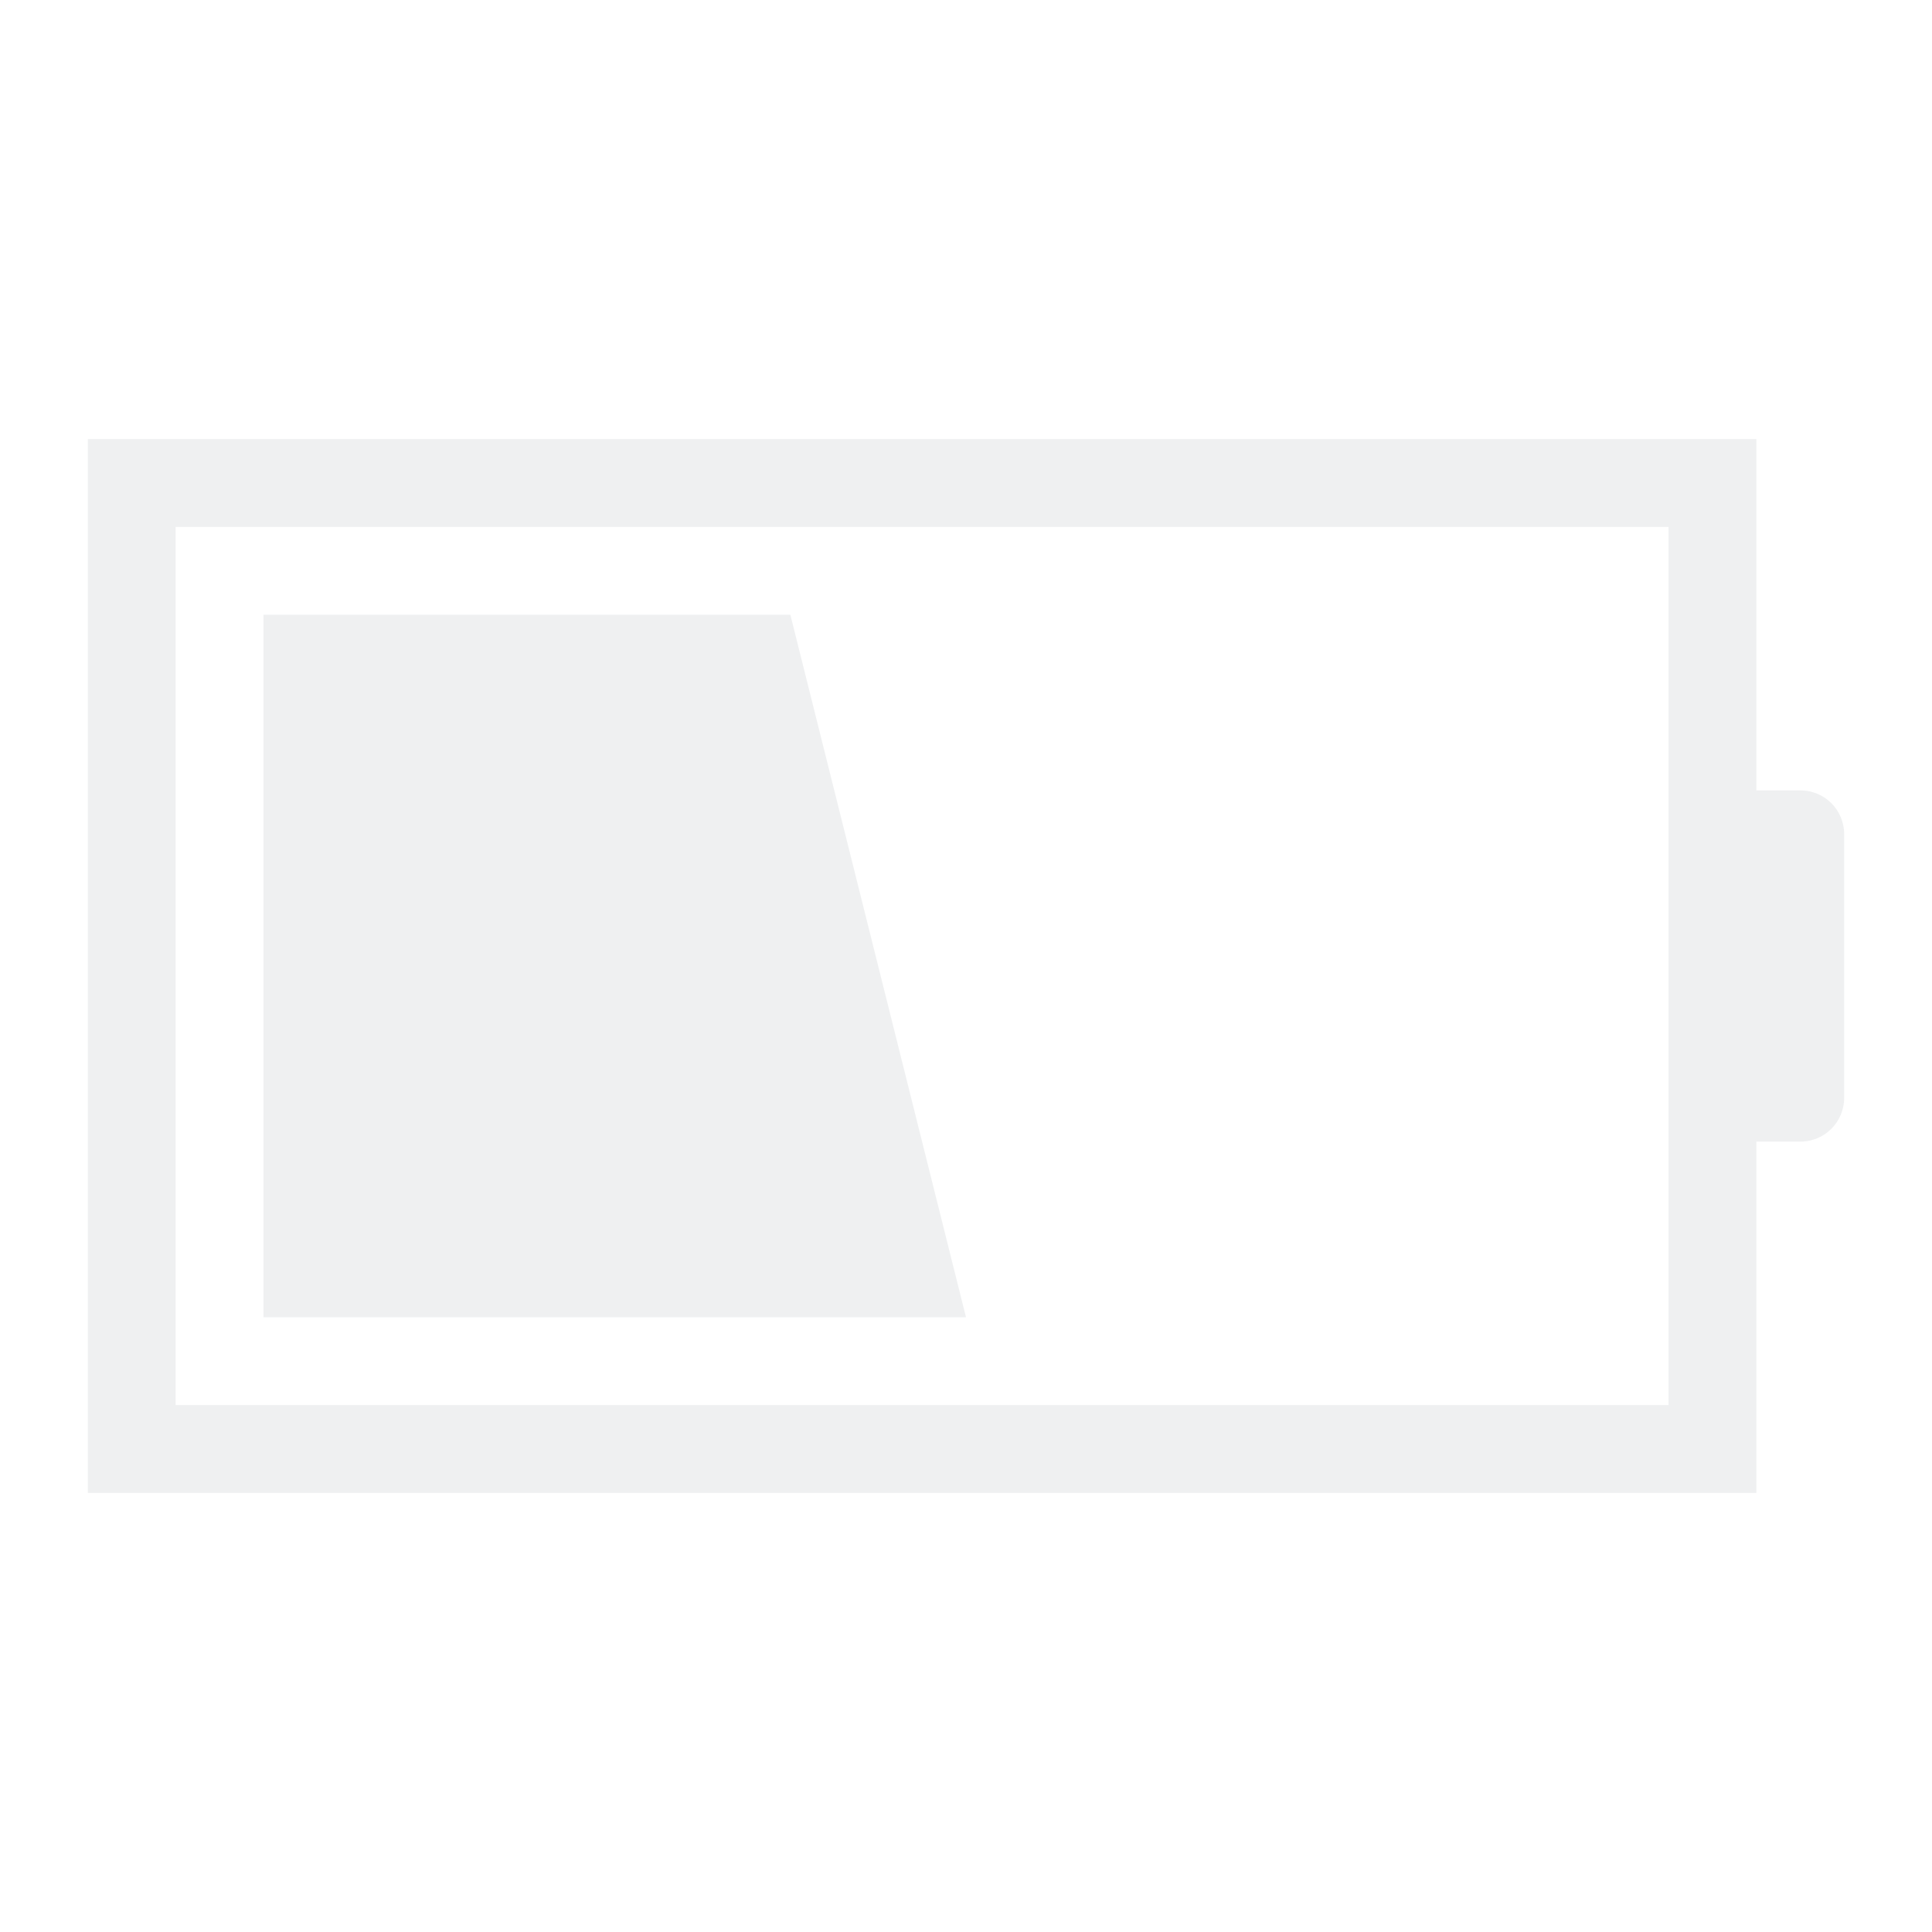
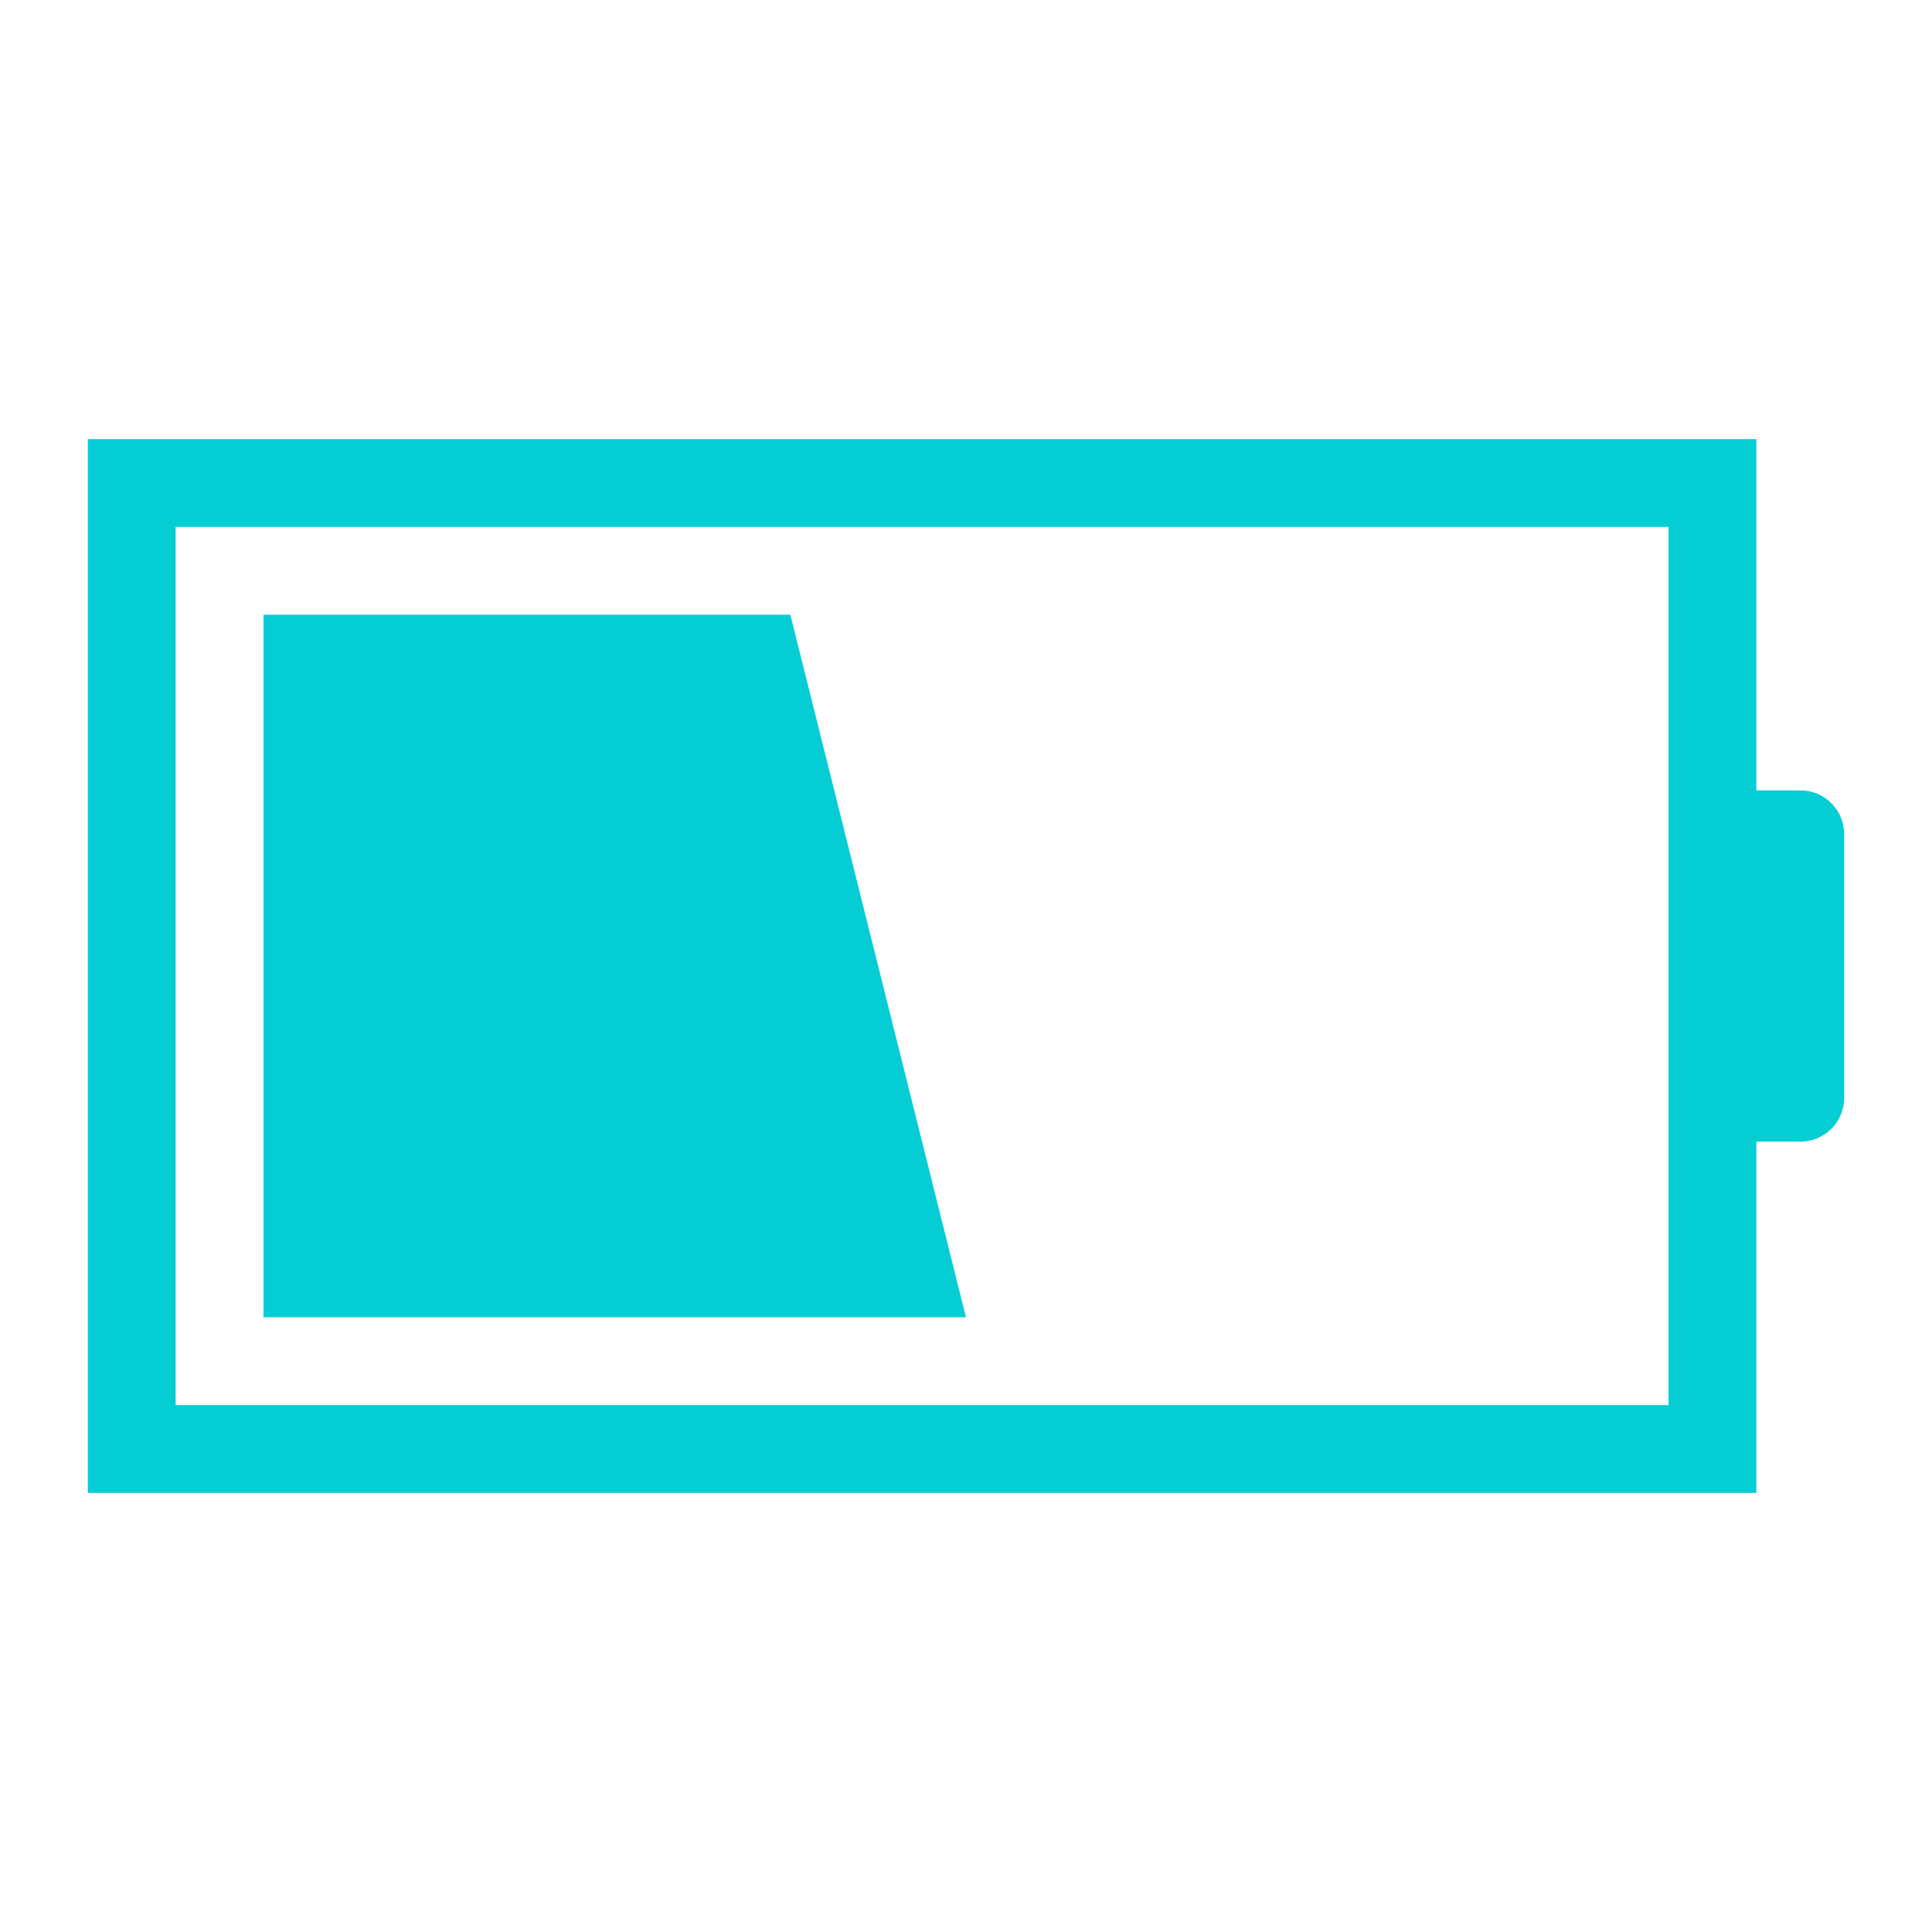
- <svg xmlns="http://www.w3.org/2000/svg" height="22" width="22">
+ <svg xmlns="http://www.w3.org/2000/svg" id="svg1491" version="1.1" width="22" height="22">
  <defs id="defs1">
-     <style type="text/css" id="current-color-scheme">
+     <style id="current-color-scheme" type="text/css">
            .ColorScheme-Text {
                color:#eff0f1;
            }
        </style>
  </defs>
-   <path style="fill:currentColor;fill-opacity:1;stroke:none" class="ColorScheme-Text" d="M3 7v8h8L9 7zM1 5v12h19v-4h.5c.277 0 .5-.223.5-.5v-3c0-.277-.223-.5-.5-.5H20V5H4zm1 1h17v10H2z" fill-rule="evenodd" />
+   <path id="path1489" fill-rule="evenodd" d="M3 7v8h8L9 7zM1 5v12h19v-4h.5c.277 0 .5-.223.5-.5v-3c0-.277-.223-.5-.5-.5H20V5H4zm1 1h17v10H2z" class="ColorScheme-Text" style="fill:#04ced4;fill-opacity:1;stroke:none" />
</svg>
